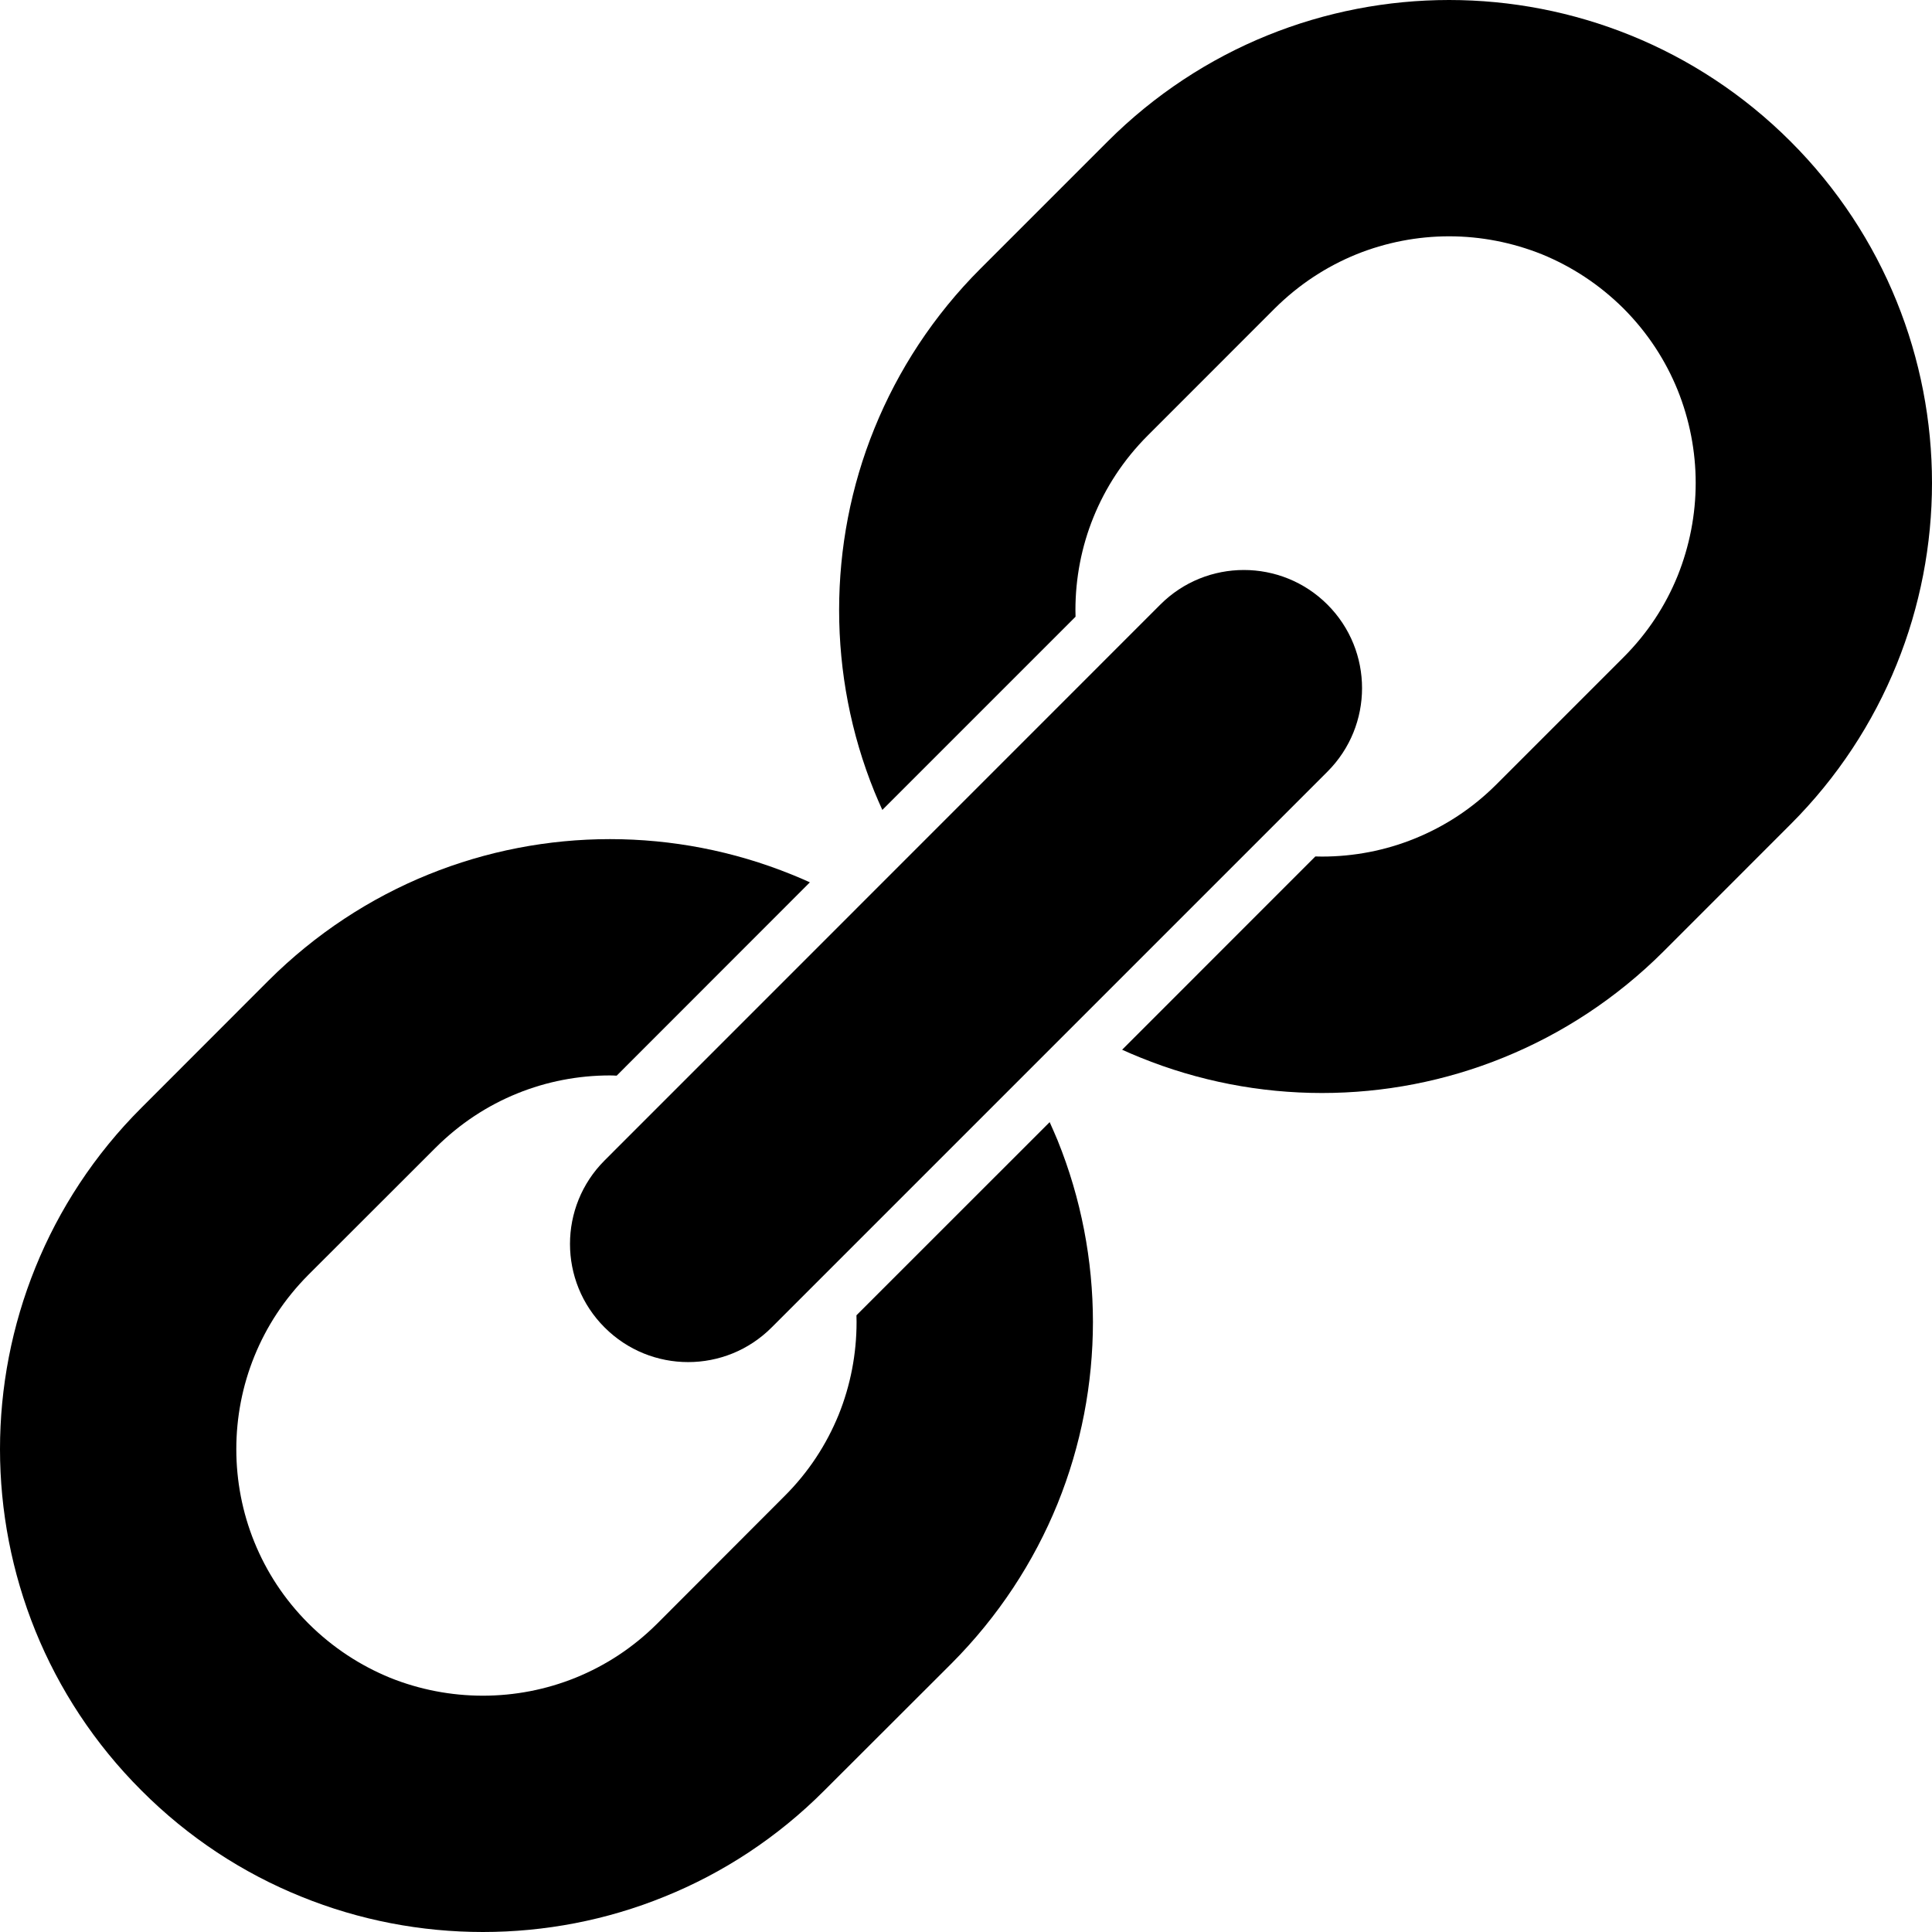
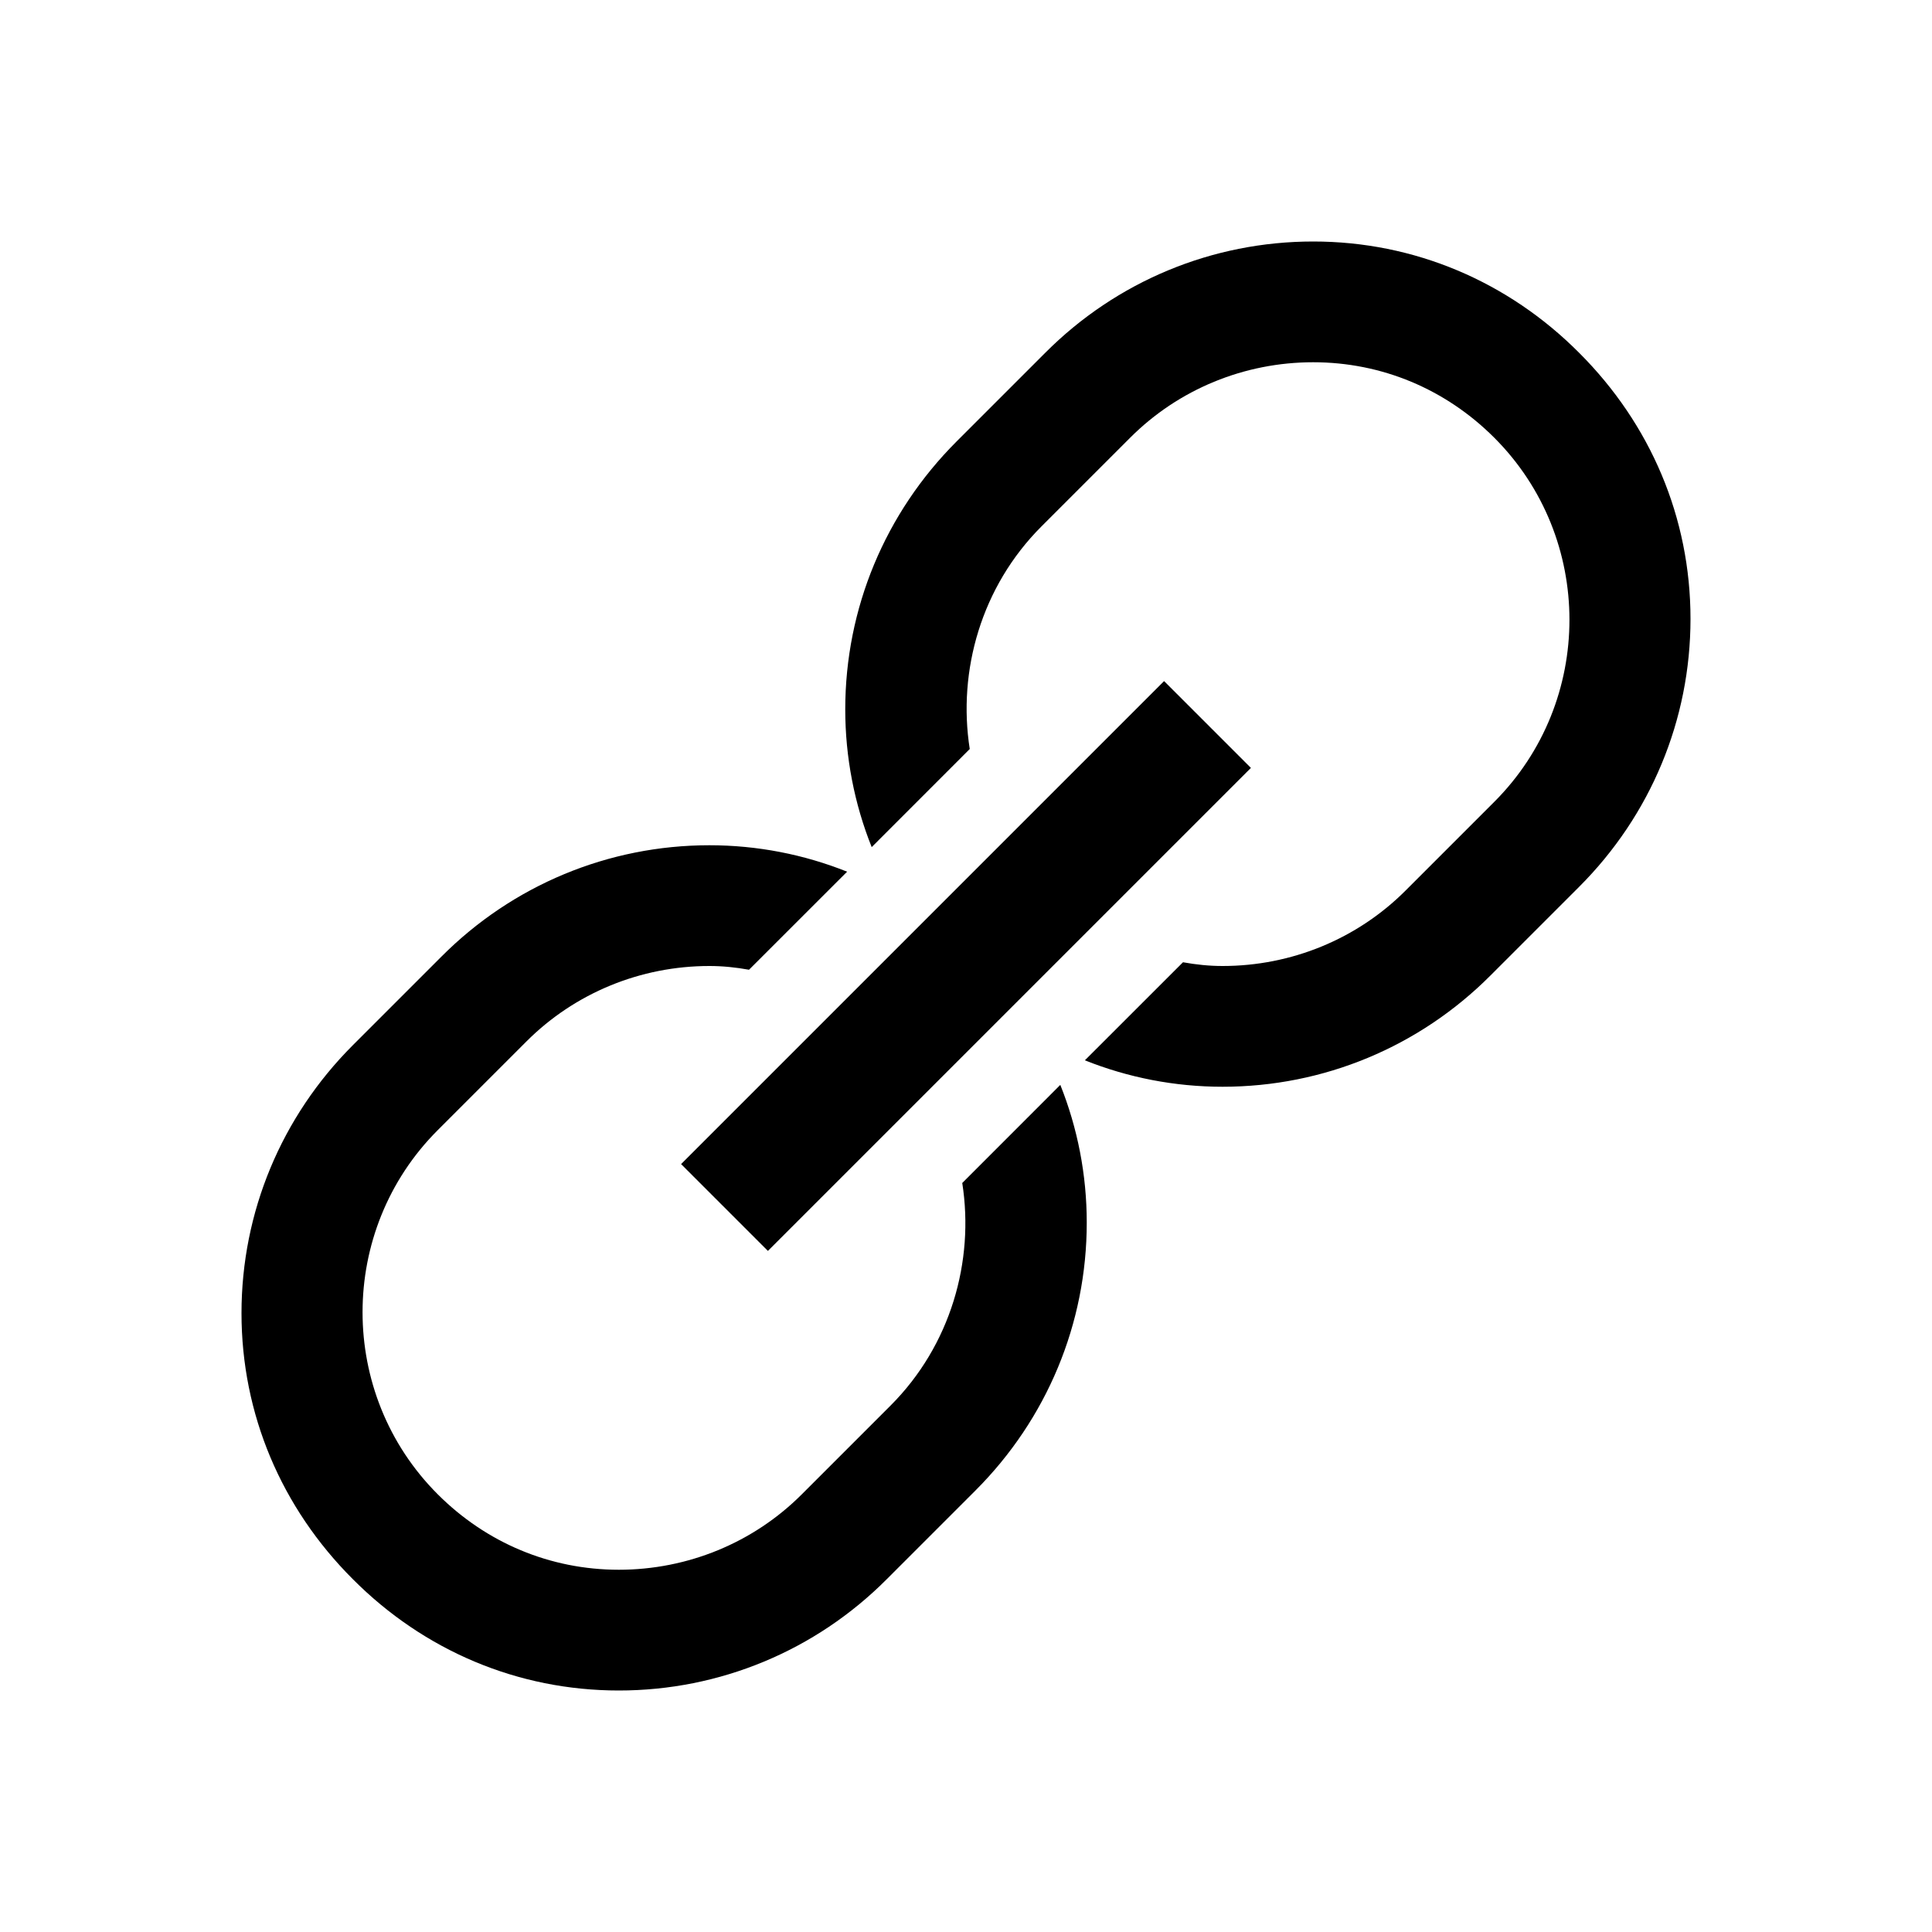
- <svg xmlns="http://www.w3.org/2000/svg" version="1.1" id="_x32_" width="800px" height="800px" viewBox="0 0 512 512" xml:space="preserve">
-   <style type="text/css">
- 
- 	.st0{fill:#000000;}
- 
- </style>
-   <g>
-     <path class="st0" d="M278.172,297.375l-51.203,51.188c0.016,0.594,0.031,1.188,0.031,1.781c0,8.406-1.594,16.781-4.766,24.625   c-3.203,7.813-7.922,15.156-14.375,21.563l-33.672,33.719c-6.453,6.438-13.766,11.156-21.609,14.344   c-7.859,3.188-16.219,4.781-24.609,4.781c-8.375,0-16.75-1.594-24.594-4.75c-7.844-3.219-15.156-7.938-21.625-14.375   c-6.438-6.438-11.156-13.75-14.344-21.594s-4.781-16.219-4.781-24.625c0-8.375,1.594-16.75,4.781-24.594   s7.906-15.156,14.344-21.625l33.719-33.688c6.438-6.406,13.734-11.156,21.594-14.344c7.828-3.188,16.219-4.781,24.594-4.781   c0.594,0,1.188,0.031,1.766,0.063l51.203-51.234c-1.594-0.734-3.203-1.422-4.844-2.078c-15.422-6.25-31.781-9.375-48.125-9.375   s-32.719,3.125-48.125,9.375c-15.422,6.25-29.906,15.688-42.359,28.094l-33.688,33.719c-12.438,12.406-21.859,26.906-28.109,42.344   S0,367.688,0,384.031s3.125,32.719,9.375,48.156c6.25,15.406,15.672,29.906,28.109,42.313   c12.422,12.469,26.922,21.906,42.344,28.125c15.438,6.281,31.797,9.375,48.141,9.375c16.359,0,32.719-3.094,48.141-9.375   c15.422-6.219,29.922-15.656,42.344-28.125l33.703-33.656c12.422-12.469,21.844-26.938,28.109-42.344   c6.266-15.469,9.359-31.813,9.375-48.156c-0.016-16.313-3.109-32.688-9.375-48.156   C279.594,300.594,278.891,298.969,278.172,297.375z" />
-     <path class="st0" d="M502.625,79.844c-6.25-15.438-15.672-29.938-28.109-42.359c-12.422-12.422-26.922-21.859-42.359-28.109   C416.734,3.125,400.375,0,384.031,0s-32.719,3.125-48.141,9.375s-29.922,15.688-42.344,28.109l-33.703,33.703   C247.422,83.594,238,98.094,231.734,113.531c-6.266,15.406-9.359,31.781-9.359,48.141c0,16.344,3.094,32.703,9.359,48.141   c0.672,1.625,1.359,3.219,2.094,4.828l51.203-51.203c-0.016-0.578-0.031-1.156-0.031-1.766c0-8.391,1.594-16.781,4.781-24.609   c3.188-7.844,7.906-15.156,14.359-21.625l33.672-33.688c6.453-6.406,13.766-11.141,21.625-14.344   c7.813-3.156,16.203-4.781,24.594-4.781c8.406,0,16.75,1.625,24.625,4.781c7.813,3.203,15.141,7.938,21.594,14.344   c6.438,6.469,11.156,13.781,14.344,21.625c3.156,7.844,4.781,16.219,4.781,24.594c0,8.391-1.625,16.75-4.781,24.625   c-3.188,7.844-7.906,15.156-14.344,21.594l-33.688,33.688c-6.438,6.438-13.766,11.156-21.625,14.344   c-7.828,3.188-16.203,4.781-24.594,4.781c-0.594,0-1.188-0.016-1.766-0.031l-51.203,51.219c1.594,0.719,3.203,1.422,4.813,2.063   c15.453,6.281,31.813,9.406,48.156,9.406s32.719-3.125,48.125-9.406c15.422-6.25,29.906-15.672,42.359-28.094l33.688-33.703   c12.438-12.422,21.859-26.922,28.109-42.359c6.25-15.406,9.375-31.781,9.375-48.125S508.875,95.25,502.625,79.844z" />
-     <path class="st0" d="M160.219,351.781c12.234,12.25,32.063,12.25,44.281,0L351.781,204.5c12.219-12.219,12.25-32.031,0-44.281   c-12.234-12.219-32.063-12.219-44.281,0L160.219,307.531C148,319.75,148,339.563,160.219,351.781z" />
-   </g>
+ <svg xmlns="http://www.w3.org/2000/svg" fill="#000000" width="26" height="26" viewBox="0 0 32 32">
+   <path d="M 21.75 4 C 20.078 4 18.492 4.66 17.312 5.844 L 15.844 7.312 C 14.66 8.496 14 10.078 14 11.75 C 14 12.543 14.152 13.316 14.438 14.031 L 16.062 12.406 C 15.859 11.109 16.254 9.715 17.25 8.719 L 18.719 7.25 C 19.523 6.445 20.613 6 21.75 6 C 22.887 6 23.945 6.445 24.75 7.25 C 26.41 8.91 26.41 11.621 24.75 13.281 L 23.281 14.75 C 22.477 15.555 21.387 16 20.25 16 C 20.027 16 19.809 15.977 19.594 15.938 L 17.969 17.562 C 18.684 17.848 19.457 18 20.25 18 C 21.922 18 23.508 17.34 24.688 16.156 L 26.156 14.688 C 27.34 13.504 28 11.922 28 10.25 C 28 8.578 27.34 7.027 26.156 5.844 C 24.977 4.66 23.422 4 21.75 4 Z M 19.281 11.281 L 11.281 19.281 L 12.719 20.719 L 20.719 12.719 Z M 11.75 14 C 10.078 14 8.492 14.66 7.312 15.844 L 5.844 17.312 C 4.66 18.496 4 20.078 4 21.75 C 4 23.422 4.66 24.973 5.844 26.156 C 7.023 27.34 8.578 28 10.25 28 C 11.922 28 13.508 27.34 14.688 26.156 L 16.156 24.688 C 17.34 23.504 18 21.922 18 20.25 C 18 19.457 17.848 18.684 17.562 17.969 L 15.938 19.594 C 16.141 20.891 15.746 22.285 14.75 23.281 L 13.281 24.75 C 12.477 25.555 11.387 26 10.25 26 C 9.113 26 8.055 25.555 7.25 24.75 C 5.59 23.09 5.59 20.379 7.25 18.719 L 8.719 17.25 C 9.523 16.445 10.613 16 11.75 16 C 11.973 16 12.191 16.023 12.406 16.062 L 14.031 14.438 C 13.316 14.152 12.543 14 11.75 14 Z" />
</svg>
